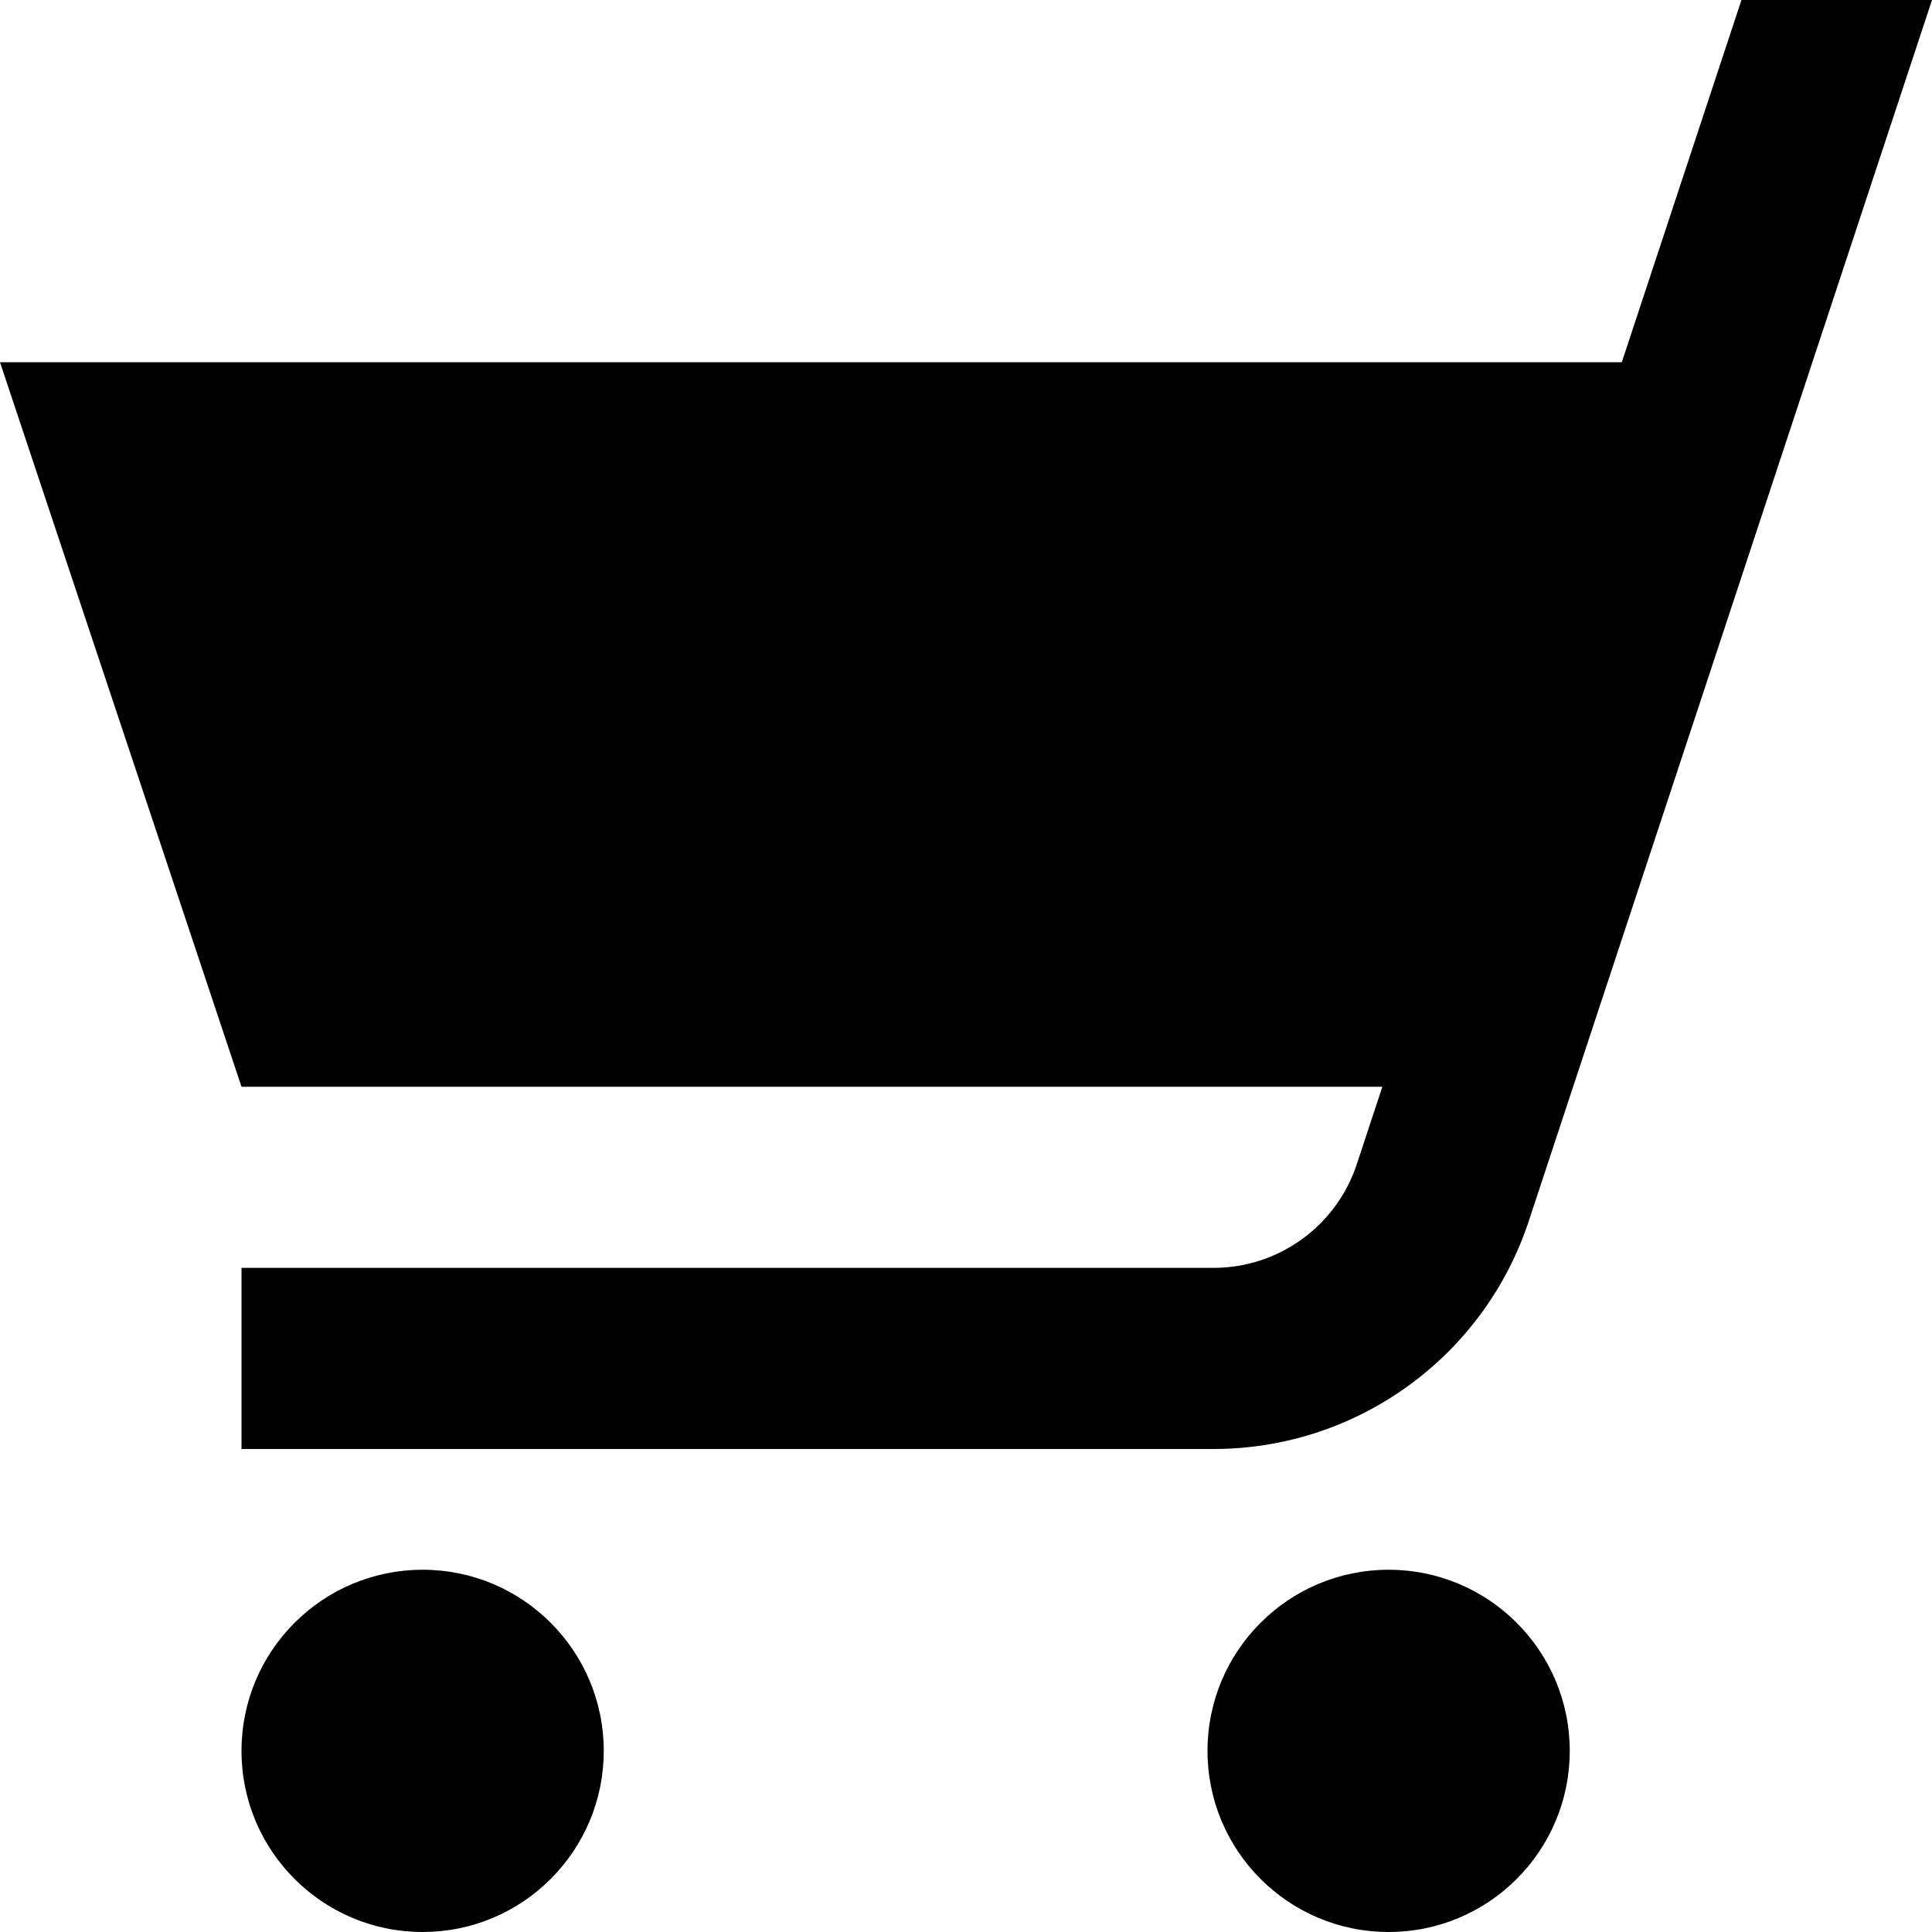
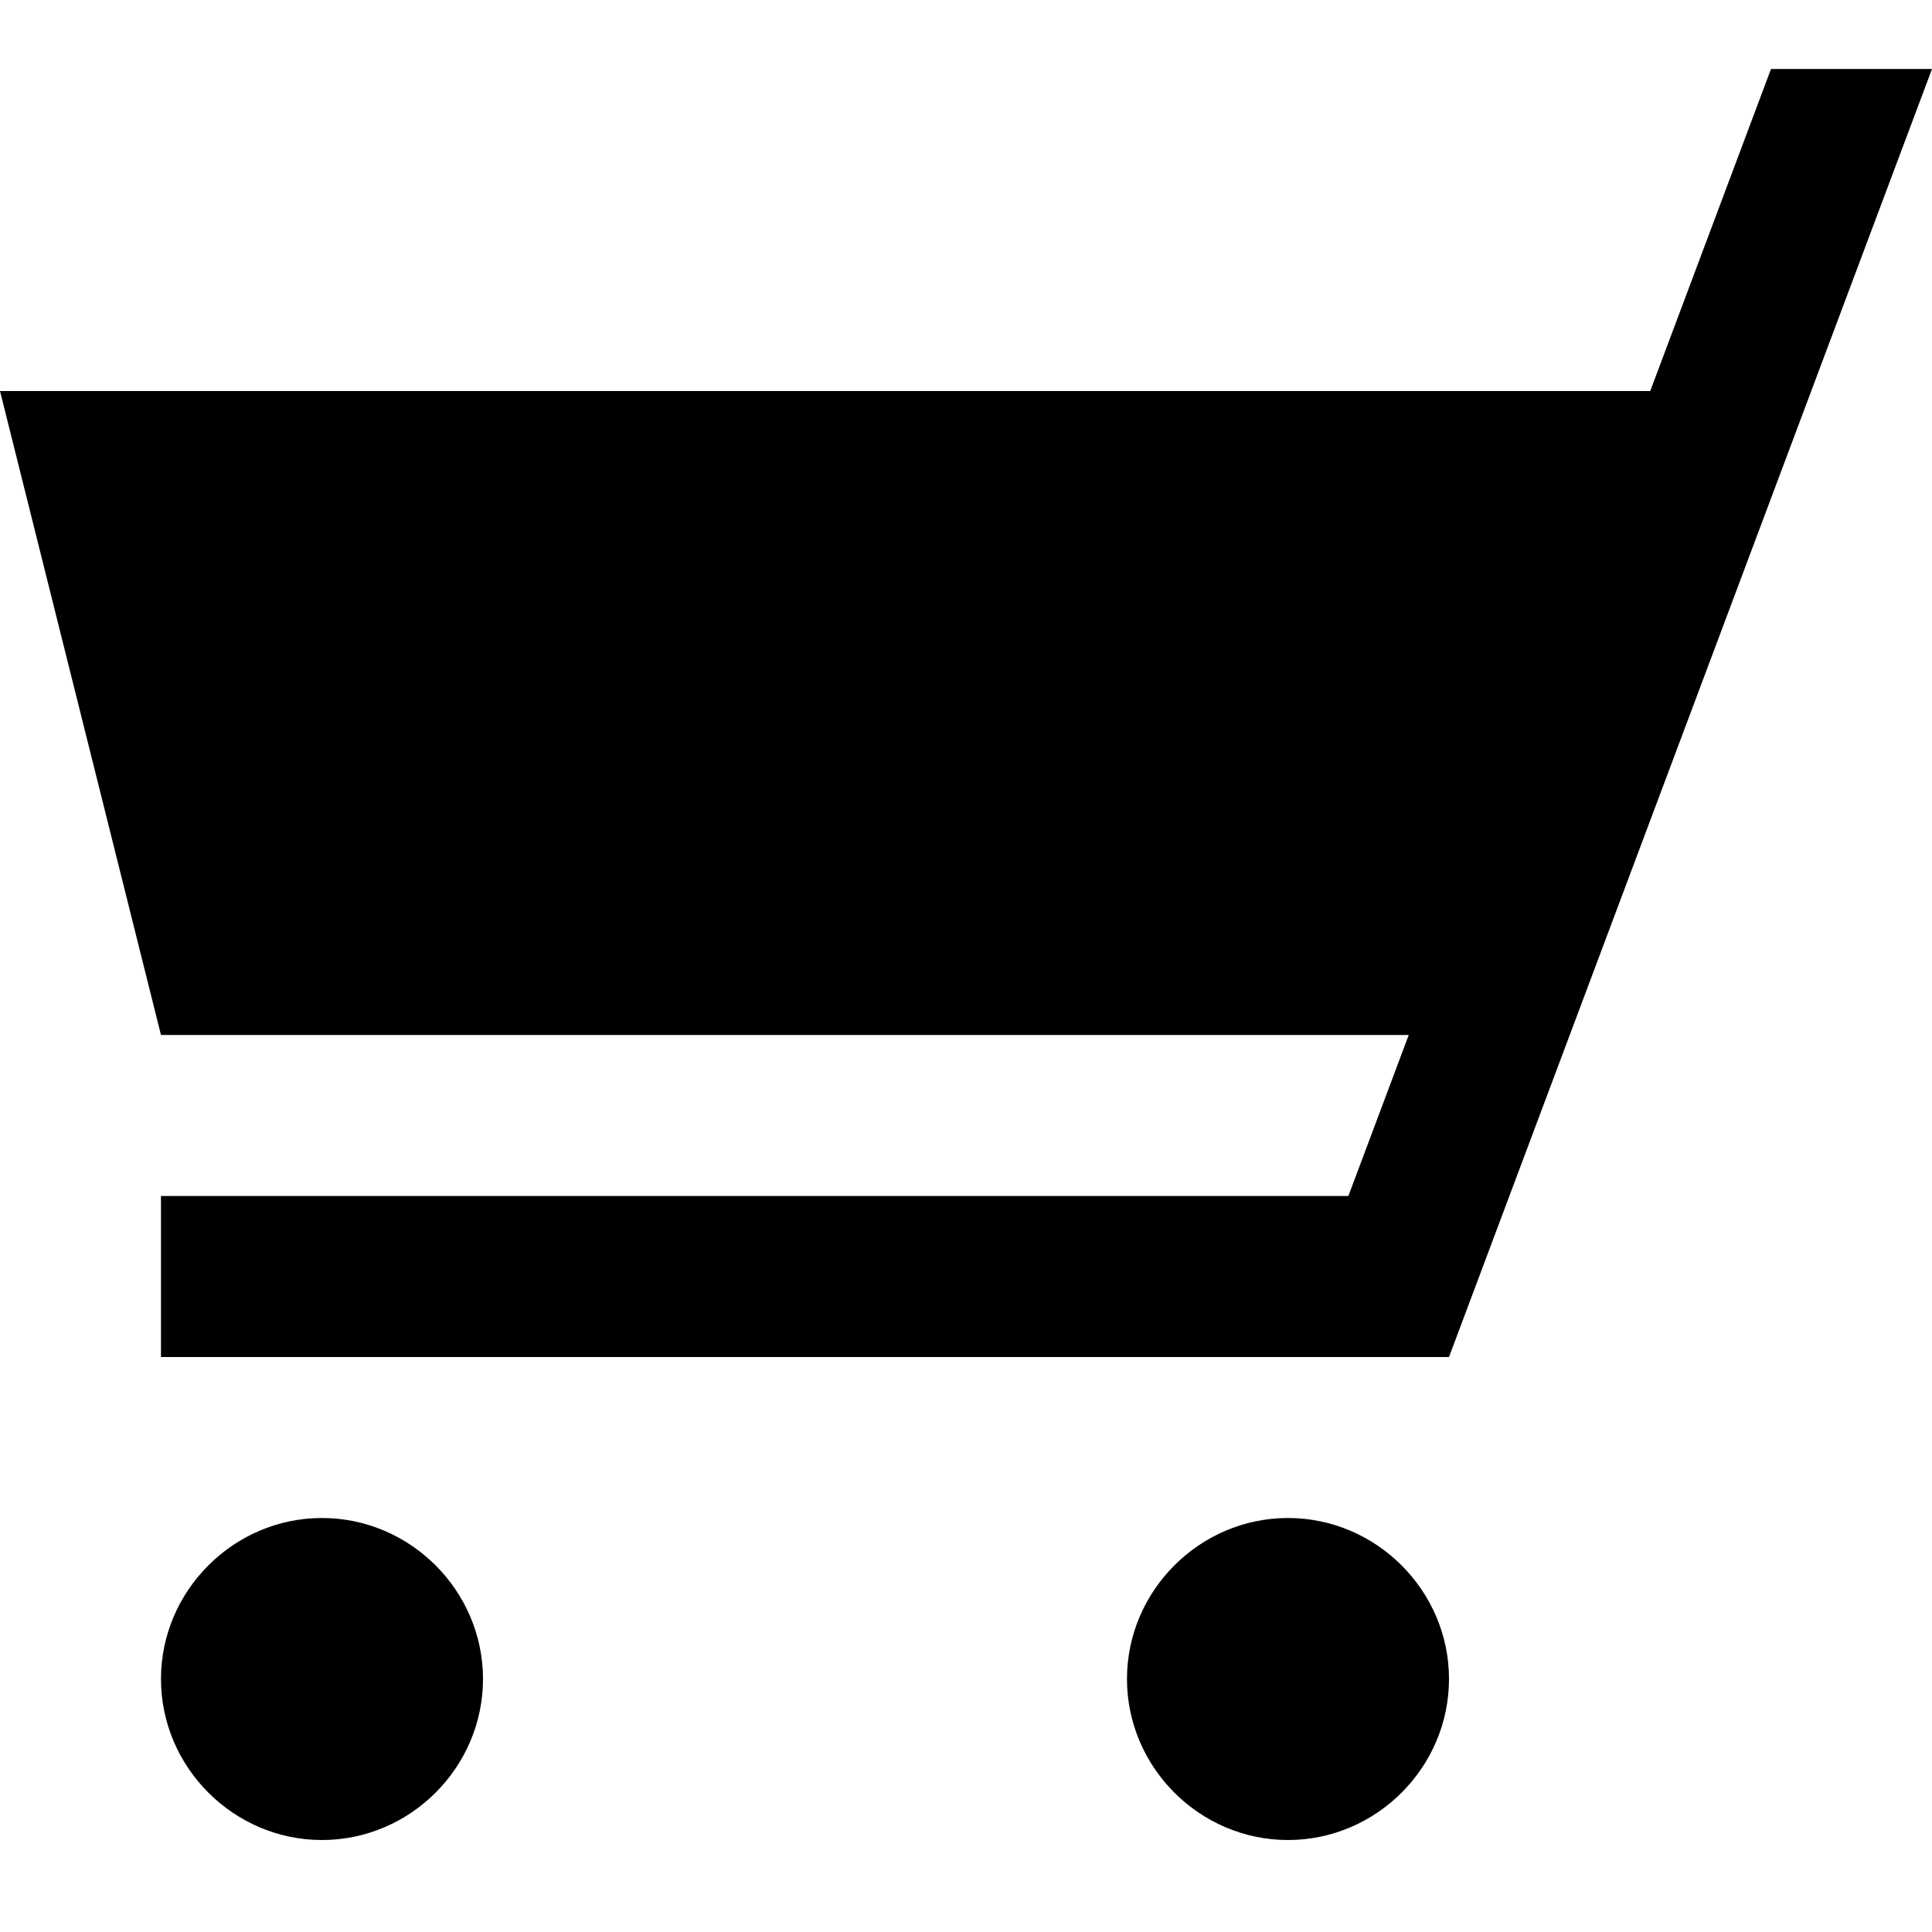
- <svg xmlns="http://www.w3.org/2000/svg" viewBox="0 0 32 32">
-   <path d="m26.862 6 1.982-6H32l-6.673 20.207A5.5 5.5 0 0 1 20.098 24H4v-3h16.098a2.5 2.5 0 0 0 2.377-1.724L22.896 18H4L0 6zM7 32a3 3 0 1 0 0-6 3 3 0 0 0 0 6m16 0a3 3 0 1 0 0-6 3 3 0 0 0 0 6" />
+ <svg xmlns="http://www.w3.org/2000/svg" viewBox="0 0 56 56">
+   <path d="M56 2 42 39.334H4.666v-4.667h34.417L40.833 30H4.666L0 11.334h47.833L51.333 2zM14 48.667c0 2.56-2.107 4.667-4.667 4.667s-4.667-2.107-4.667-4.667S6.773 44 9.333 44 14 46.107 14 48.667m28 0c0 2.56-2.107 4.667-4.667 4.667s-4.667-2.107-4.667-4.667S34.773 44 37.333 44 42 46.107 42 48.667" />
</svg>
